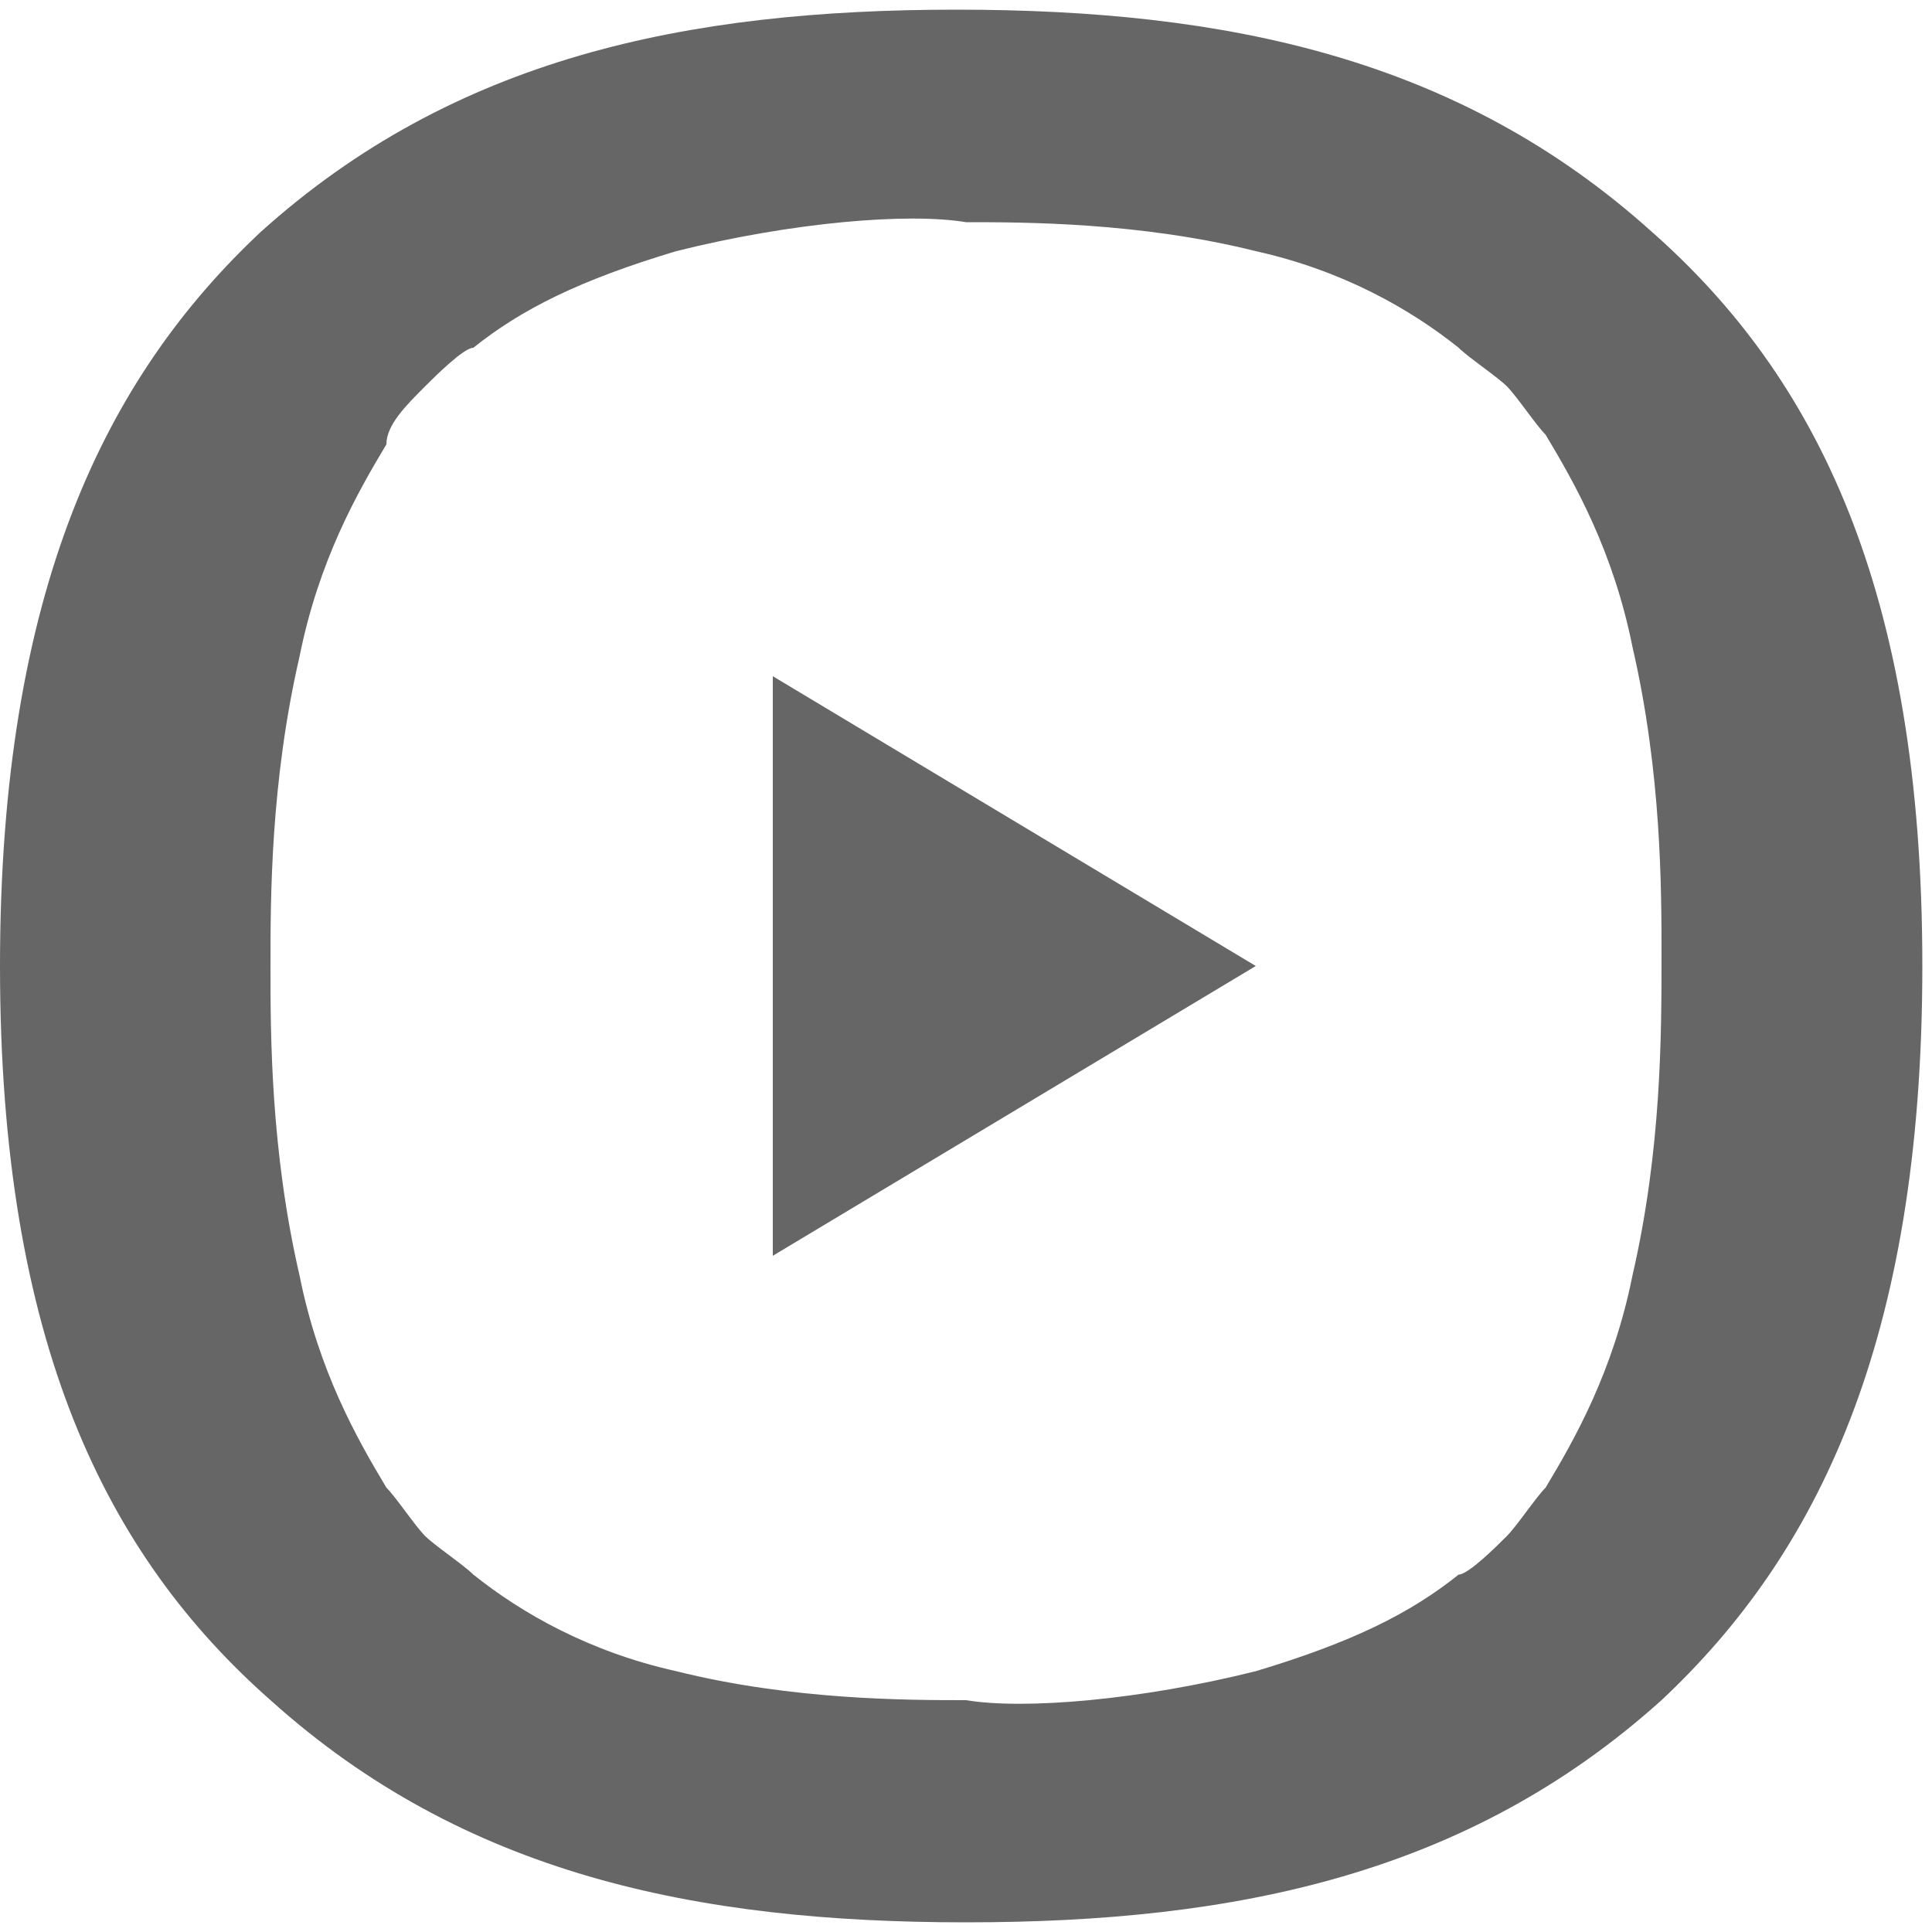
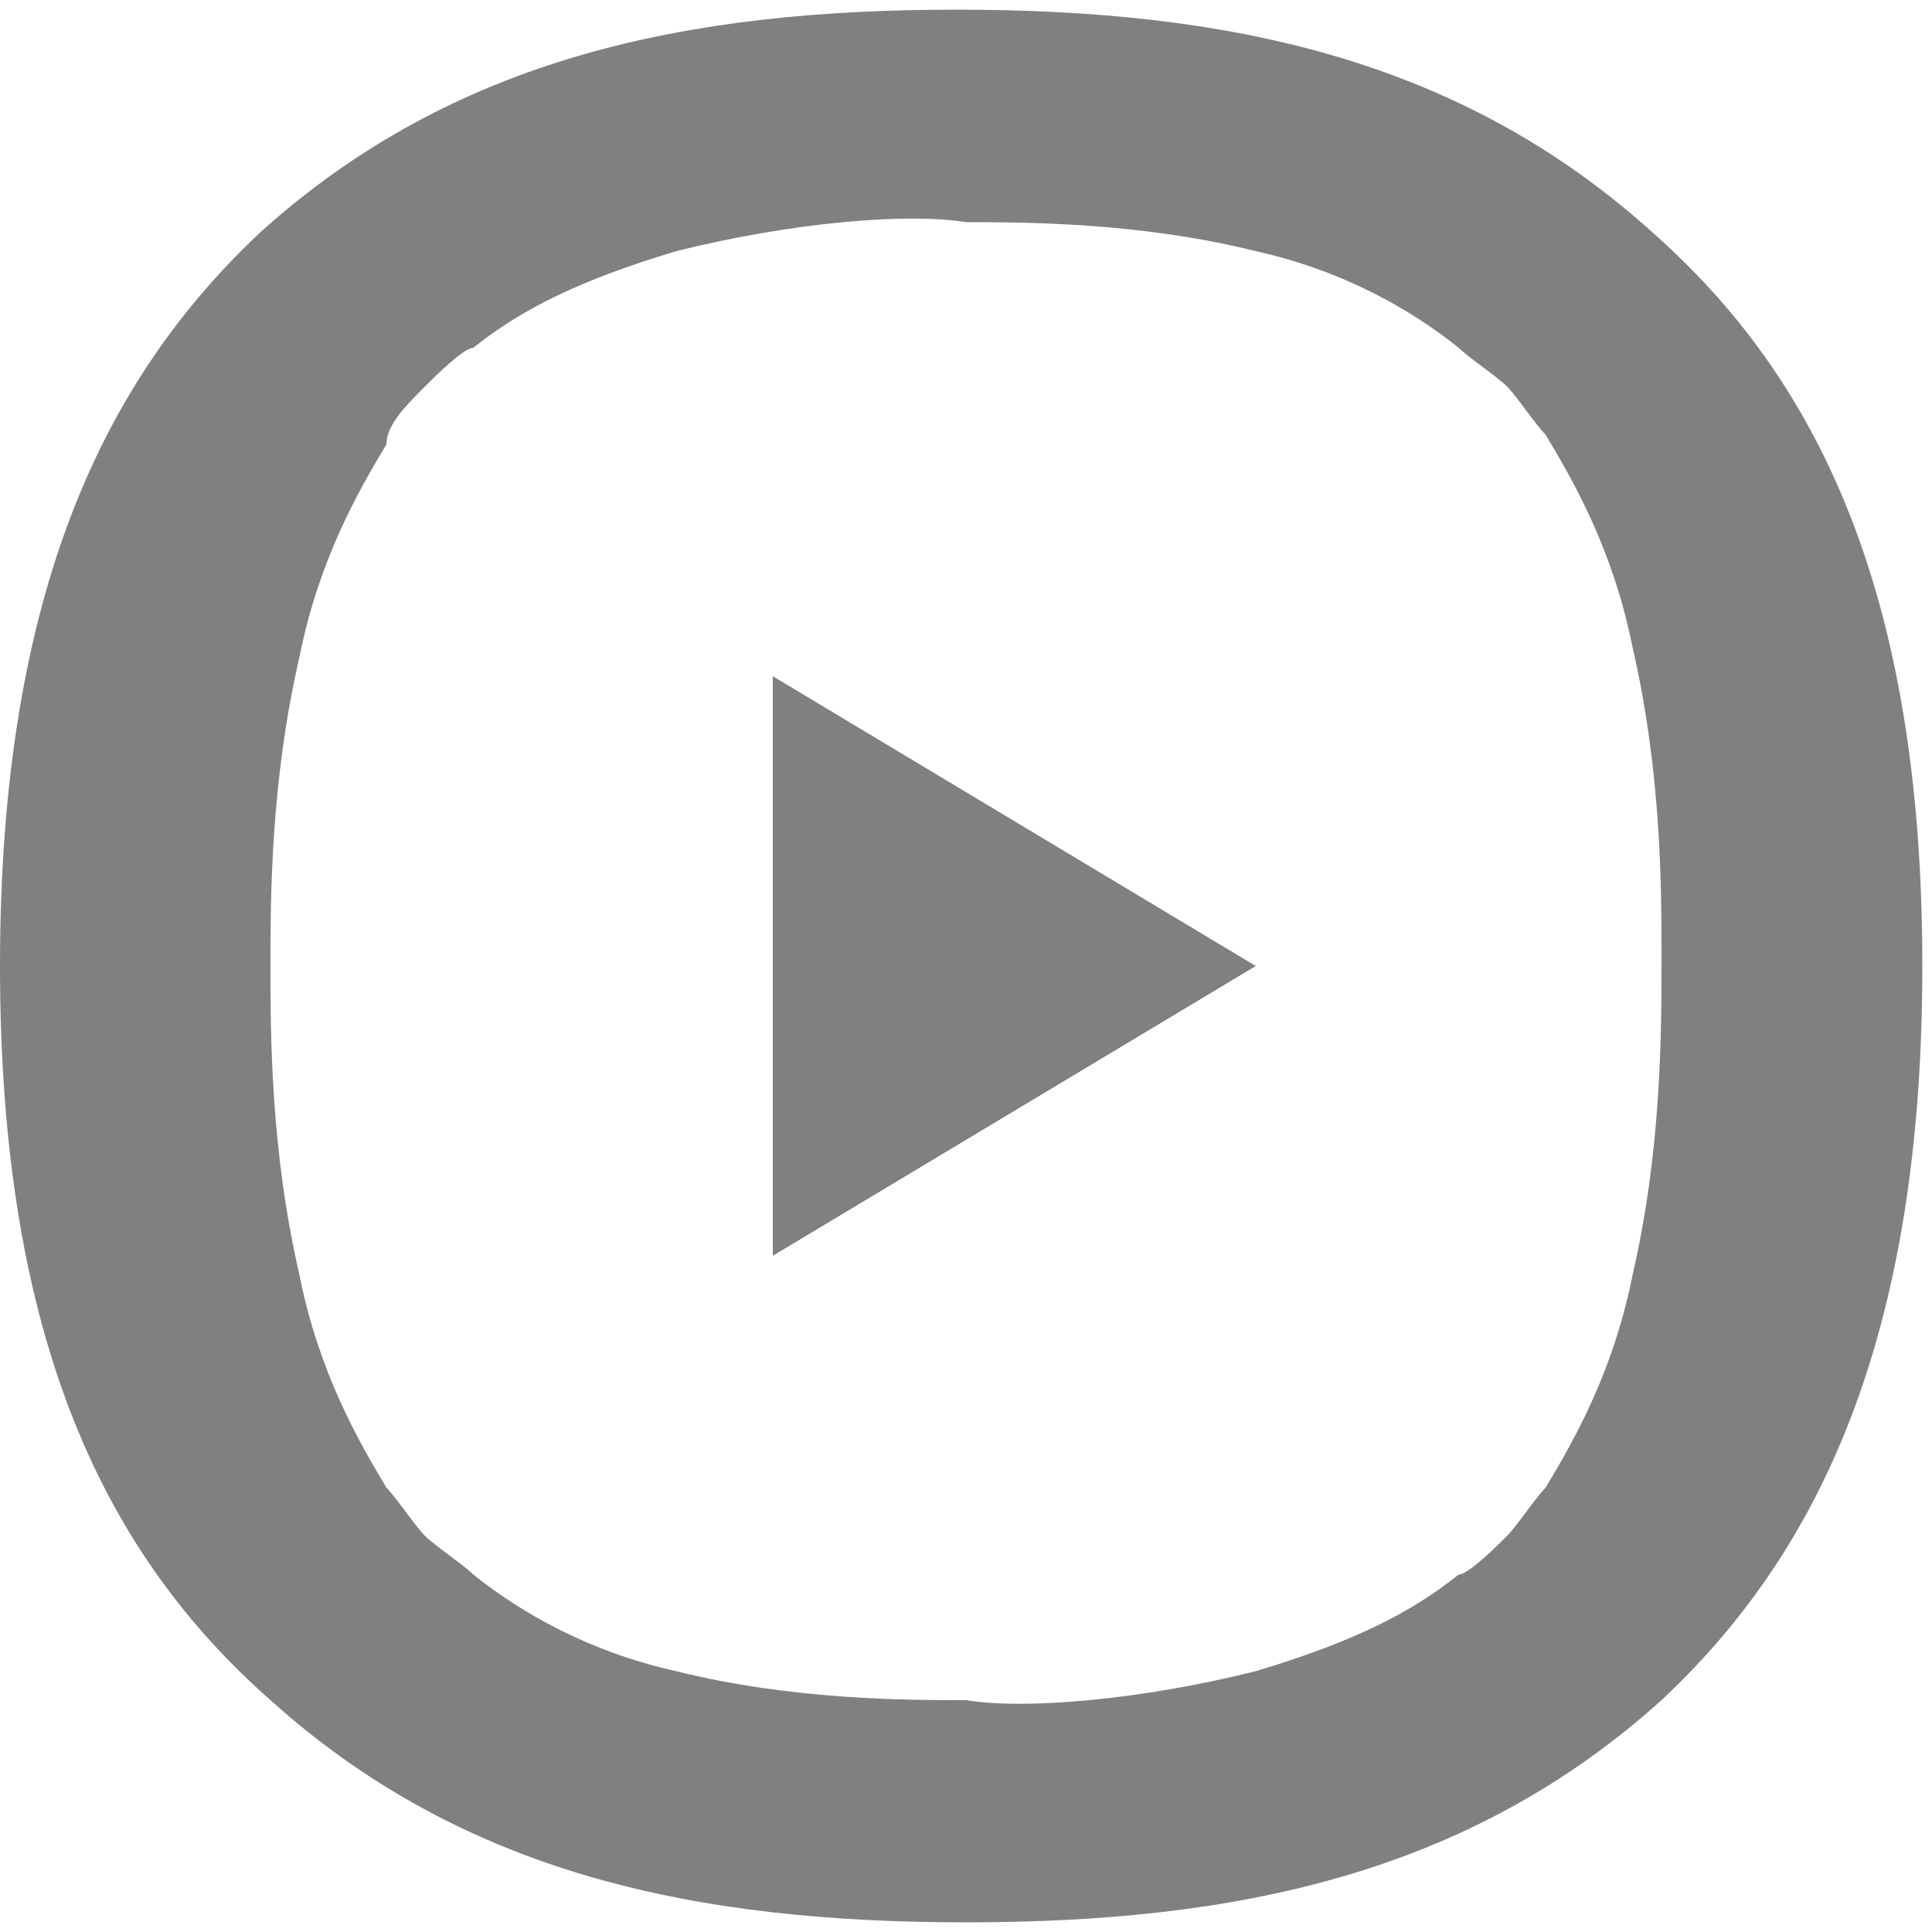
<svg xmlns="http://www.w3.org/2000/svg" t="1526368579828" class="icon" style="" viewBox="0 0 1024 1024" version="1.1" p-id="3205" width="32" height="32">
  <defs>
    <style type="text/css" />
  </defs>
-   <path d="M865.28 675.84c-10.24 51.2-30.72 87.04-46.08 112.64-5.12 5.12-15.36 20.48-20.48 25.6-5.12 5.12-20.48 20.48-25.6 20.48-25.6 20.48-56.32 35.84-107.52 51.2-61.44 15.36-122.88 20.48-153.6 15.36-30.72 0-92.16 0-153.6-15.36-46.08-10.24-81.92-30.72-107.52-51.2-5.12-5.12-20.48-15.36-25.6-20.48-5.12-5.12-15.36-20.48-20.48-25.6-15.36-25.6-35.84-61.44-46.08-112.64-15.36-66.56-15.36-128-15.36-163.84s0-97.28 15.36-163.84c10.24-51.2 30.72-87.04 46.08-112.64 0-10.24 10.24-20.48 20.48-30.72 5.12-5.12 20.48-20.48 25.6-20.48 25.6-20.48 56.32-35.84 107.52-51.2 61.44-15.36 122.88-20.48 153.6-15.36 30.72 0 92.16 0 153.6 15.36 46.08 10.24 81.92 30.72 107.52 51.2 5.12 5.12 20.48 15.36 25.6 20.48 5.12 5.12 15.36 20.48 20.48 25.6 15.36 25.6 35.84 61.44 46.08 112.64 15.36 66.56 15.36 128 15.36 163.84 0 40.96 0 102.4-15.36 168.96zM1018.88 512c0-199.68-56.32-312.32-143.36-389.12C773.12 30.72 650.24 5.12 506.88 5.12s-266.24 25.6-368.64 117.76C56.32 199.68 0 312.32 0 512s56.32 312.32 143.36 389.12c102.4 92.16 225.28 117.76 368.64 117.76s266.24-25.6 368.64-117.76c81.92-76.8 138.24-189.44 138.24-389.12z" p-id="3206" fill="#666" />
-   <path d="M409.6 665.6V358.4l256 153.6z" p-id="3207" fill="#666" />
+   <path d="M865.28 675.84c-10.24 51.2-30.72 87.04-46.08 112.64-5.12 5.12-15.36 20.48-20.48 25.6-5.12 5.12-20.48 20.48-25.6 20.48-25.6 20.48-56.32 35.84-107.52 51.2-61.44 15.36-122.88 20.48-153.6 15.36-30.72 0-92.16 0-153.6-15.36-46.08-10.24-81.92-30.72-107.52-51.2-5.12-5.12-20.48-15.36-25.6-20.48-5.12-5.12-15.36-20.48-20.48-25.6-15.36-25.6-35.84-61.44-46.08-112.64-15.36-66.56-15.36-128-15.36-163.84s0-97.28 15.36-163.84c10.24-51.2 30.72-87.04 46.08-112.64 0-10.24 10.24-20.48 20.48-30.72 5.12-5.12 20.48-20.48 25.6-20.48 25.6-20.48 56.32-35.84 107.52-51.2 61.44-15.36 122.88-20.48 153.6-15.36 30.72 0 92.16 0 153.6 15.36 46.08 10.24 81.92 30.72 107.52 51.2 5.12 5.12 20.48 15.36 25.6 20.48 5.12 5.12 15.36 20.48 20.48 25.6 15.36 25.6 35.84 61.44 46.08 112.64 15.36 66.56 15.36 128 15.36 163.84 0 40.96 0 102.4-15.36 168.96zM1018.88 512c0-199.68-56.32-312.32-143.36-389.12C773.12 30.72 650.24 5.12 506.88 5.12s-266.24 25.6-368.64 117.76C56.32 199.68 0 312.32 0 512s56.32 312.32 143.36 389.12c102.4 92.16 225.28 117.76 368.64 117.76s266.24-25.6 368.64-117.76c81.92-76.8 138.24-189.44 138.24-389.12z" p-id="3206" fill="#808080" />
+   <path d="M409.6 665.6V358.4l256 153.6z" p-id="3207" fill="#808080" />
</svg>
